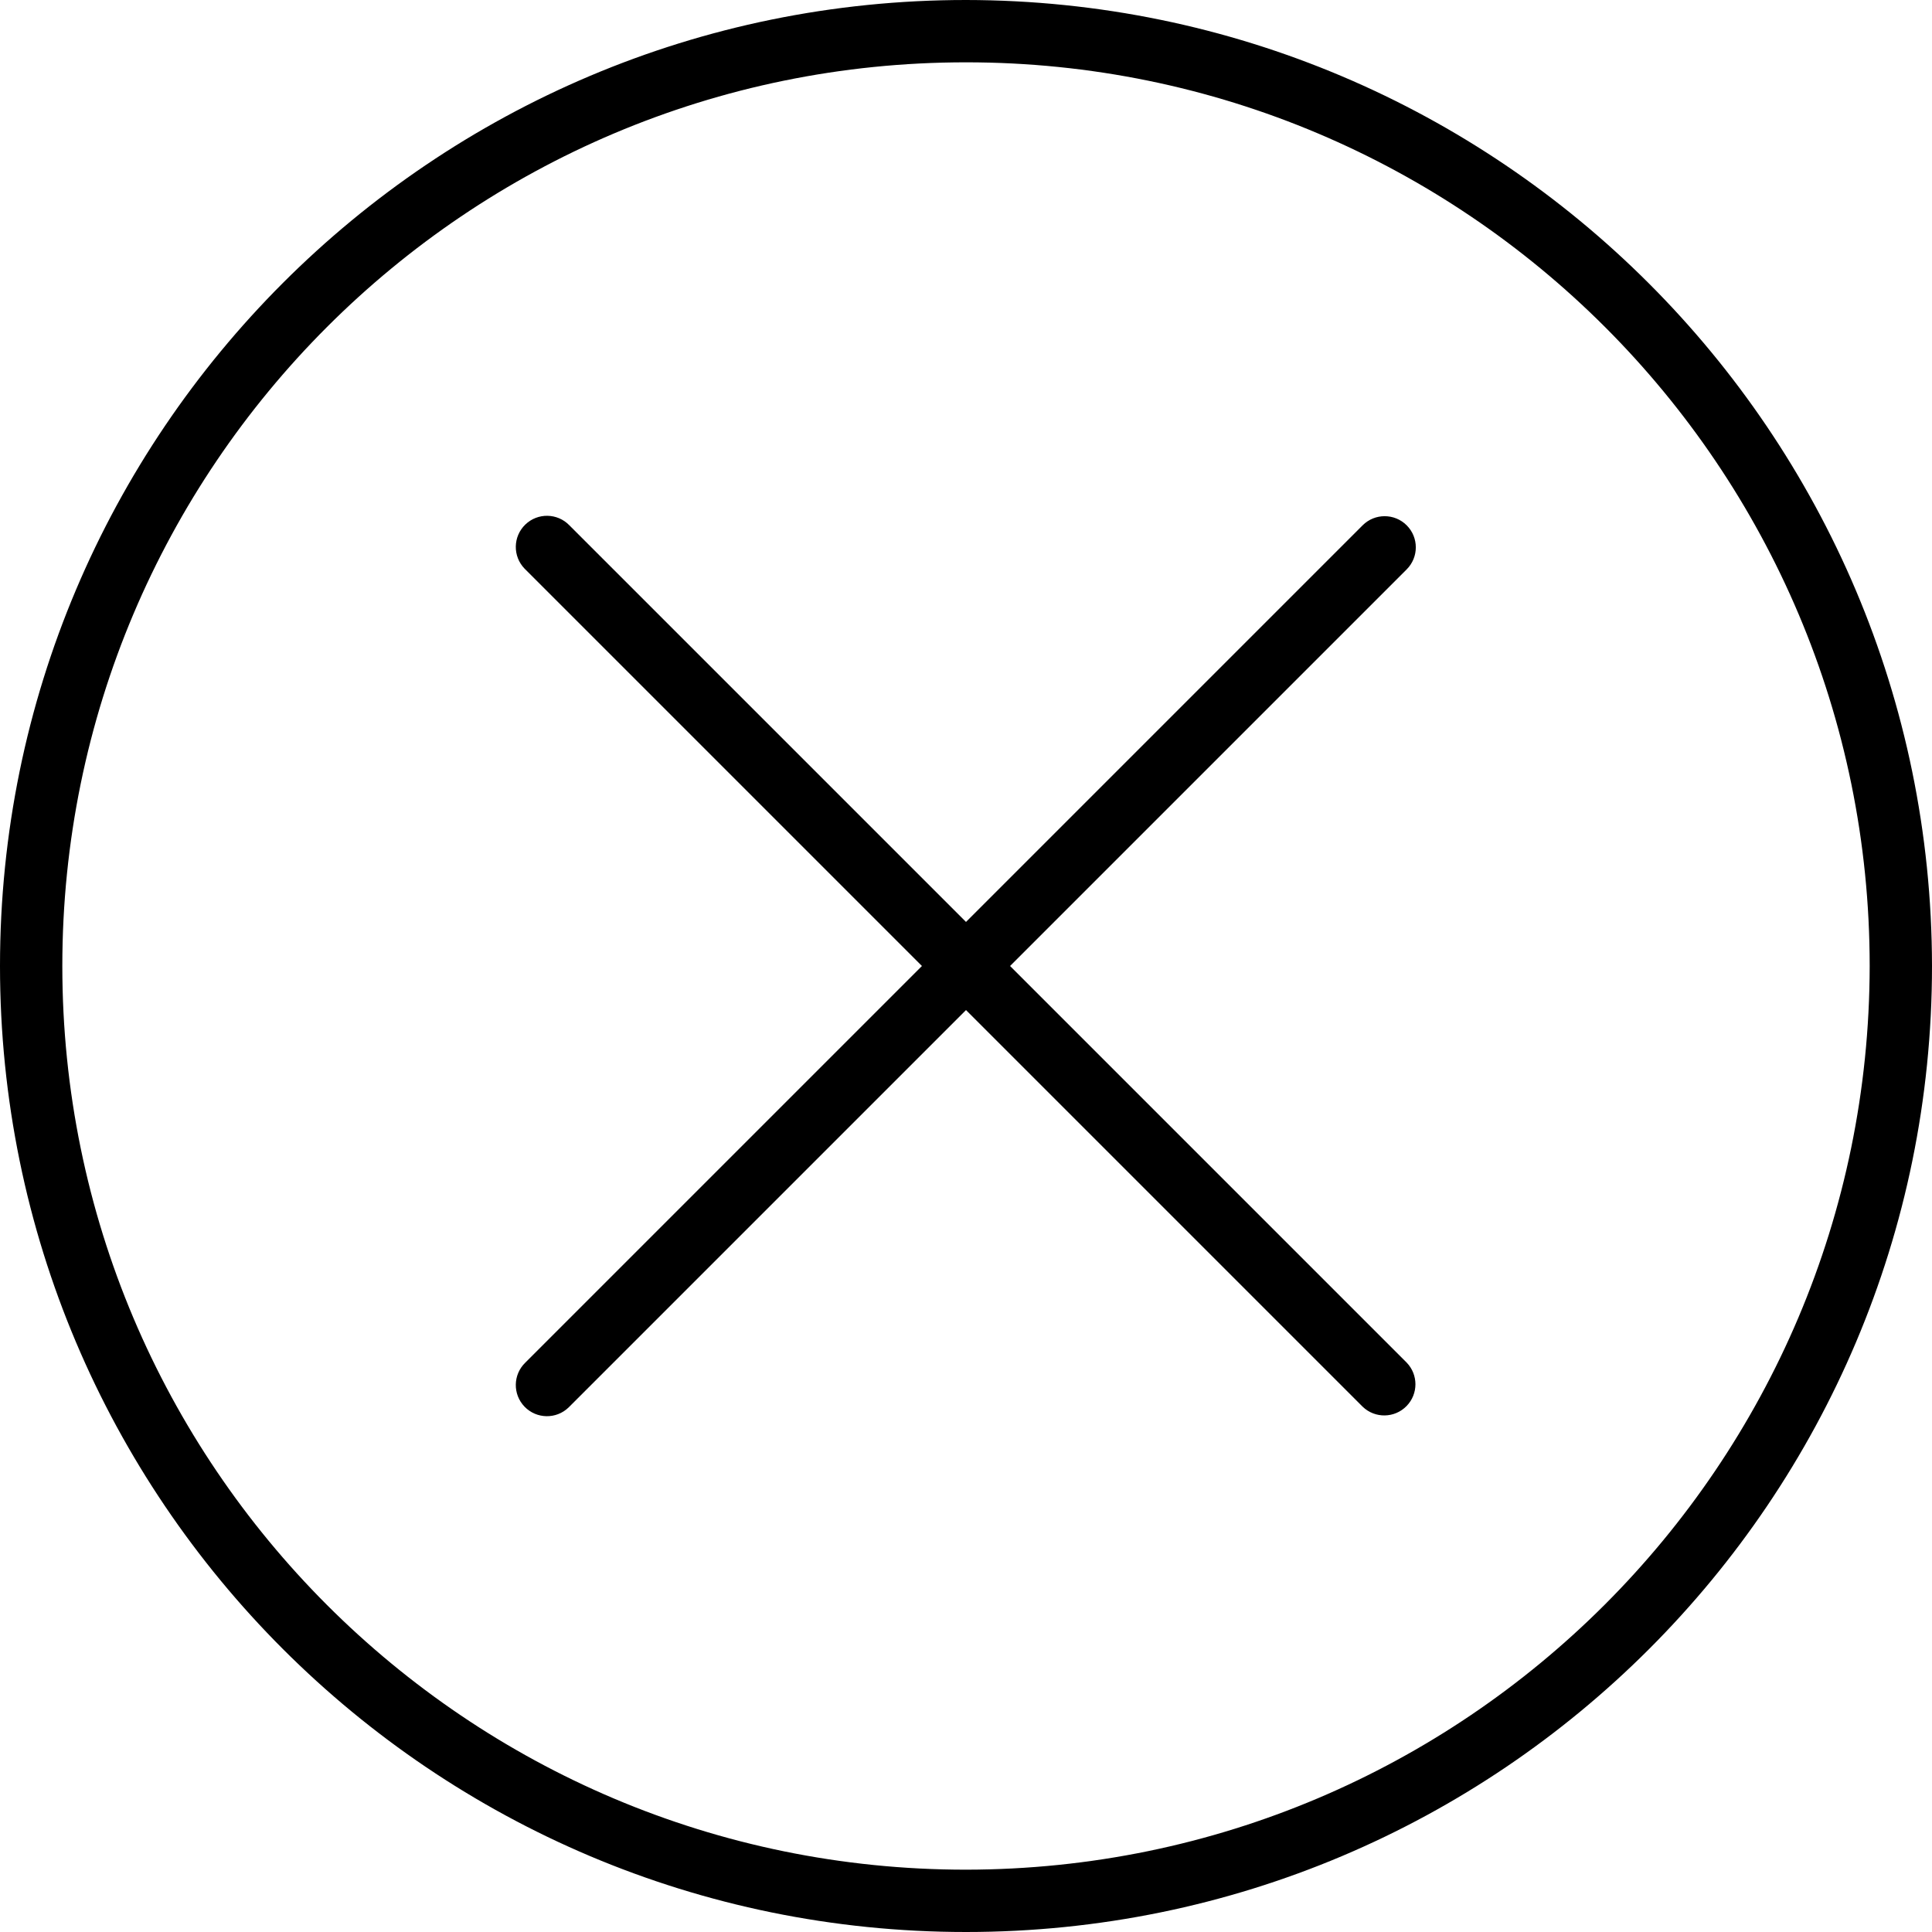
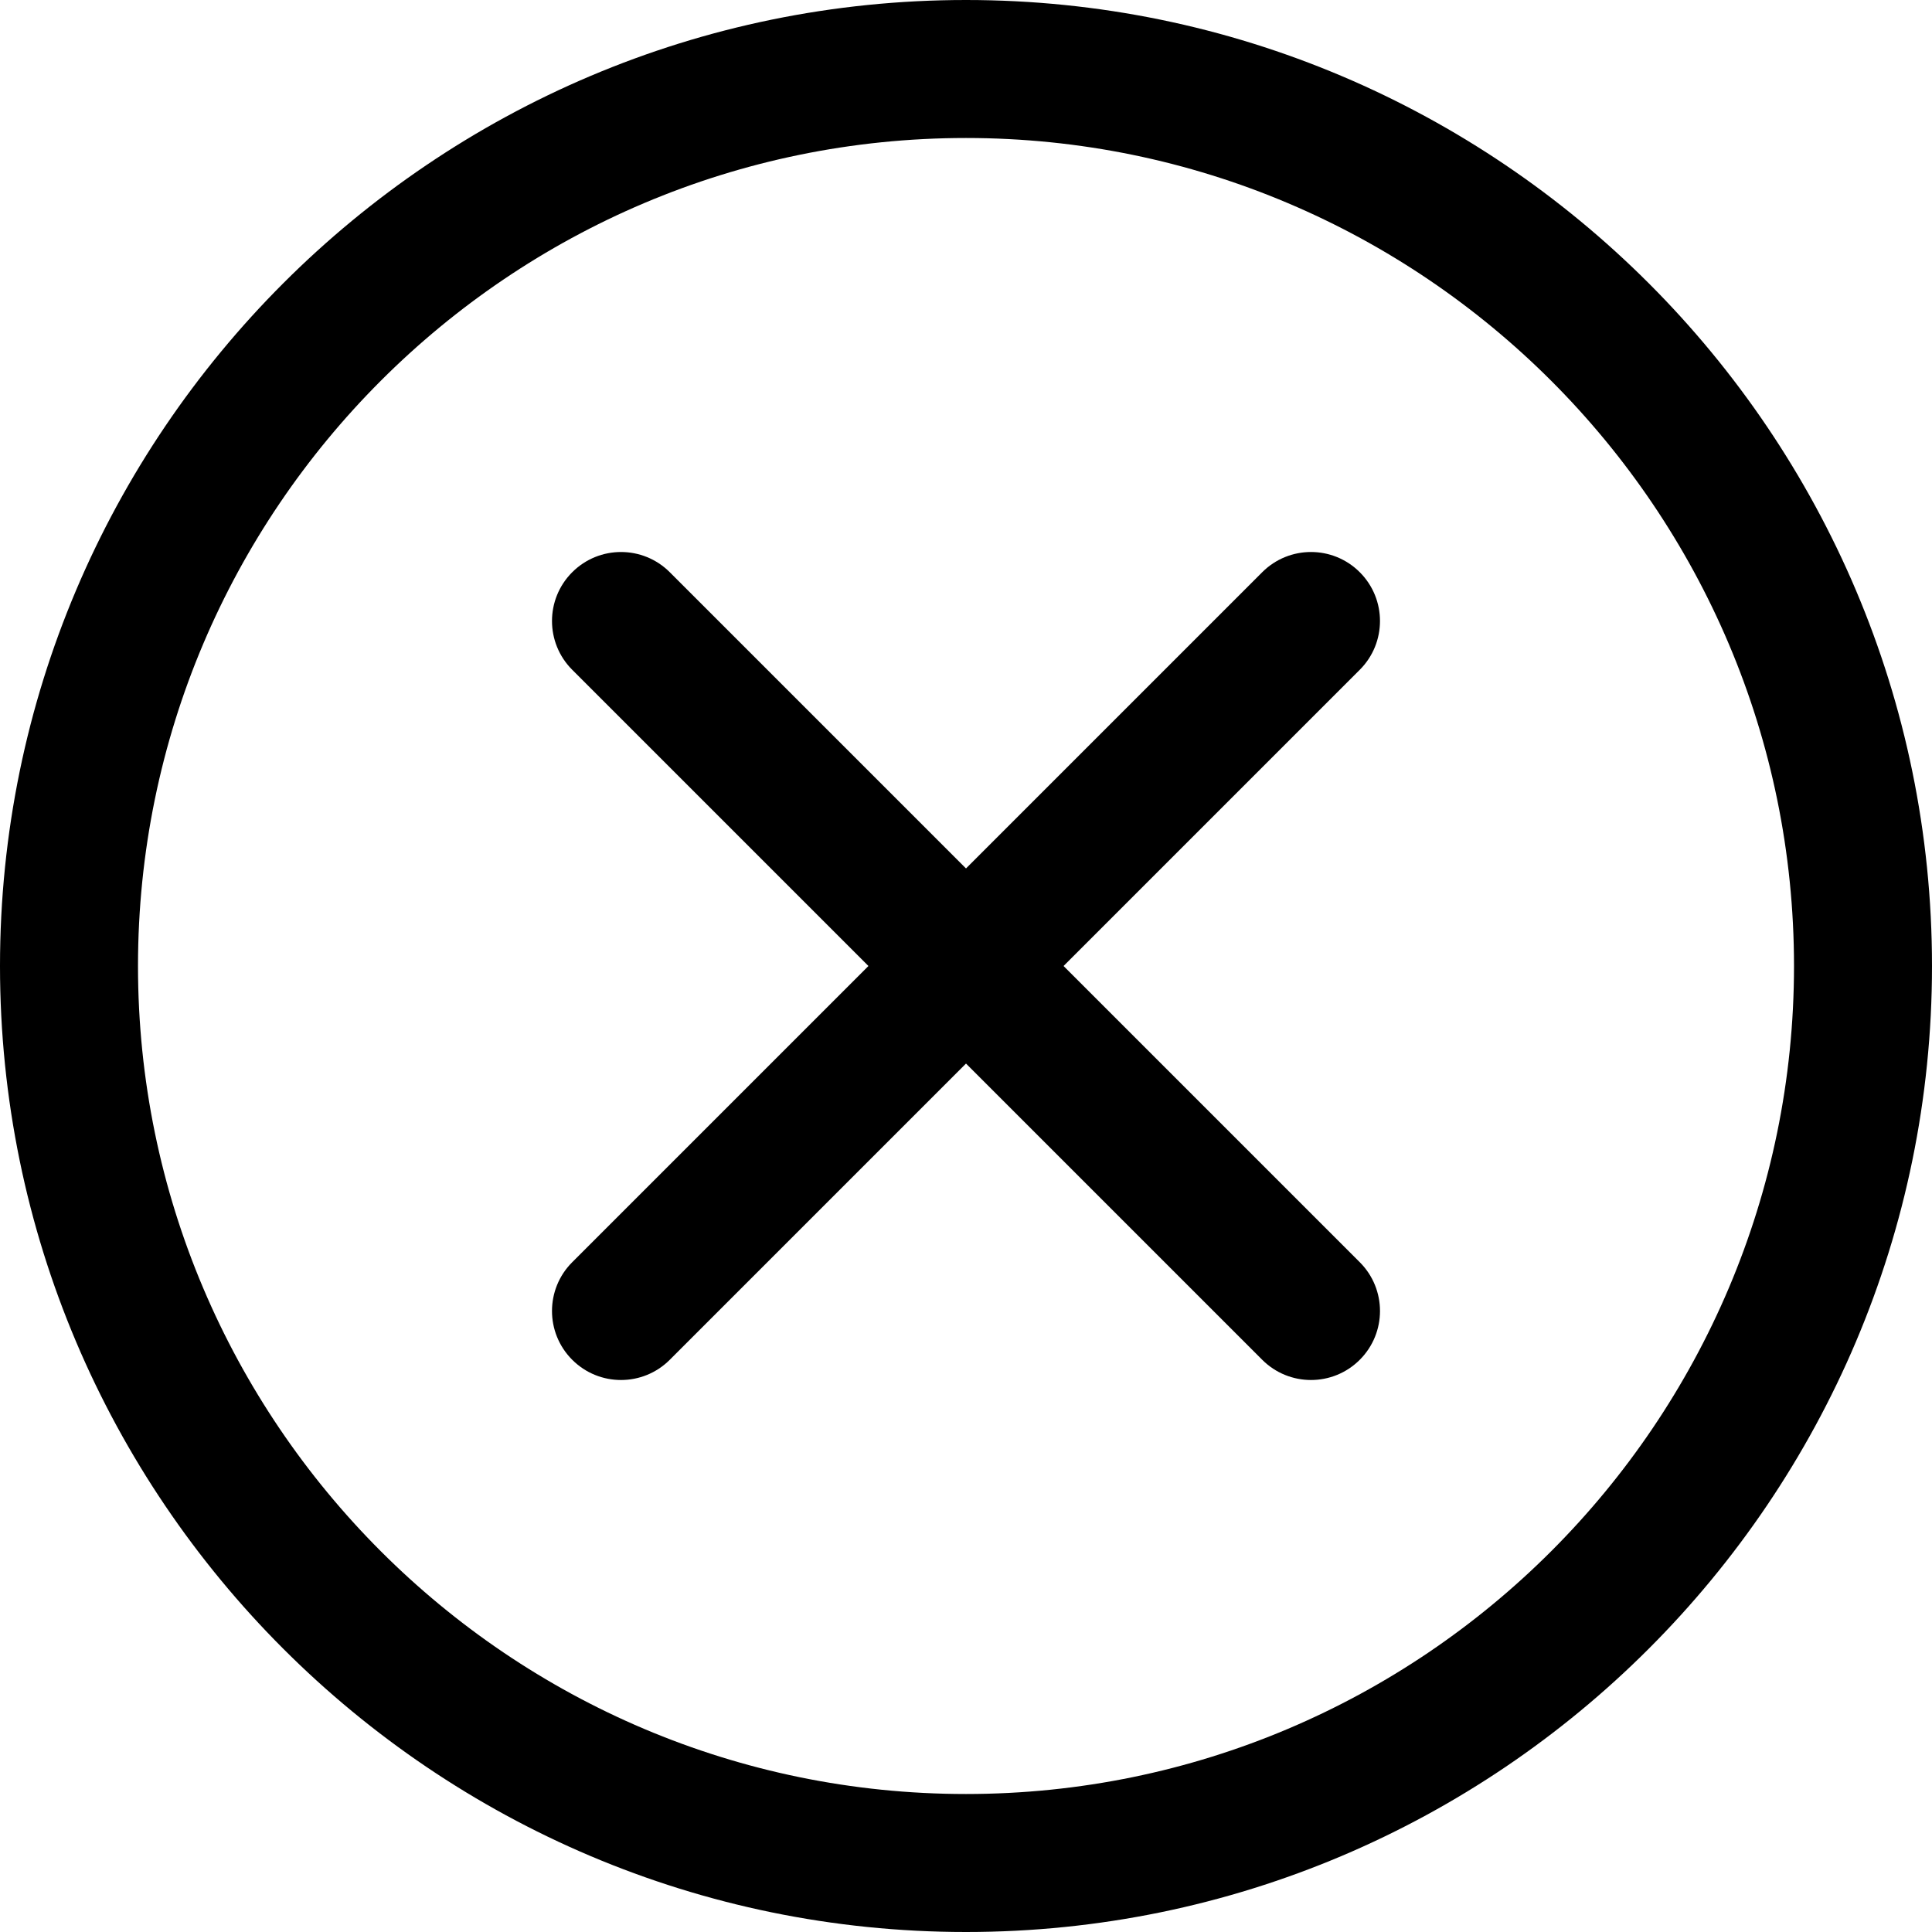
- <svg xmlns="http://www.w3.org/2000/svg" version="1.1" id="Capa_1" x="0px" y="0px" viewBox="0 0 496 496" style="enable-background:new 0 0 496 496;" xml:space="preserve">
-   <g>
-     <g>
-       <g>
-         <path d="M248,0C111.033,0,0,111.033,0,248s111.033,248,248,248s248-111.033,248-248C495.841,111.099,384.901,0.159,248,0z      M248,480C119.87,480,16,376.13,16,248S119.87,16,248,16s232,103.87,232,232C479.859,376.072,376.072,479.859,248,480z" />
-         <path d="M361.136,134.864c-3.124-3.123-8.188-3.123-11.312,0L248,236.688L146.176,134.864c-3.069-3.178-8.134-3.266-11.312-0.197     c-3.178,3.069-3.266,8.134-0.197,11.312c0.064,0.067,0.13,0.132,0.197,0.197L236.688,248L134.864,349.824     c-3.178,3.07-3.266,8.134-0.196,11.312c3.07,3.178,8.134,3.266,11.312,0.196c0.067-0.064,0.132-0.13,0.196-0.196L248,259.312     l101.824,101.824c3.178,3.07,8.242,2.982,11.312-0.196c2.995-3.1,2.995-8.016,0-11.116L259.312,248l101.824-101.824     C364.259,143.052,364.259,137.988,361.136,134.864z" />
-       </g>
-     </g>
-   </g>
-   <g>
- </g>
-   <g>
- </g>
-   <g>
- </g>
-   <g>
- </g>
-   <g>
- </g>
-   <g>
- </g>
-   <g>
- </g>
-   <g>
- </g>
-   <g>
- </g>
-   <g>
- </g>
-   <g>
- </g>
-   <g>
- </g>
-   <g>
- </g>
-   <g>
- </g>
-   <g>
- </g>
+ <svg xmlns="http://www.w3.org/2000/svg" height="512pt" viewBox="0 0 512 512" width="512pt">
+   <path d="m256 512c-141.16 0-256-114.84-256-256s114.84-256 256-256 256 114.84 256 256-114.84 256-256 256zm0-475.43c-120.992 0-219.43 98.438-219.43 219.43s98.438 219.43 219.43 219.43 219.43-98.438 219.43-219.43-98.438-219.43-219.43-219.43zm0 0" />
+   <path d="m347.43 365.715c-4.68 0-9.359-1.785-12.93-5.359l-182.855-182.855c-7.145-7.145-7.145-18.715 0-25.855 7.141-7.141 18.715-7.145 25.855 0l182.855 182.855c7.145 7.145 7.145 18.715 0 25.855-3.57 3.574-8.246 5.359-12.926 5.359zm0 0" />
+   <path d="m164.57 365.715c-4.68 0-9.355-1.785-12.926-5.359-7.145-7.141-7.145-18.715 0-25.855l182.855-182.855c7.145-7.145 18.715-7.145 25.855 0 7.141 7.141 7.145 18.715 0 25.855l-182.855 182.855c-3.57 3.574-8.25 5.359-12.93 5.359zm0 0" />
</svg>
